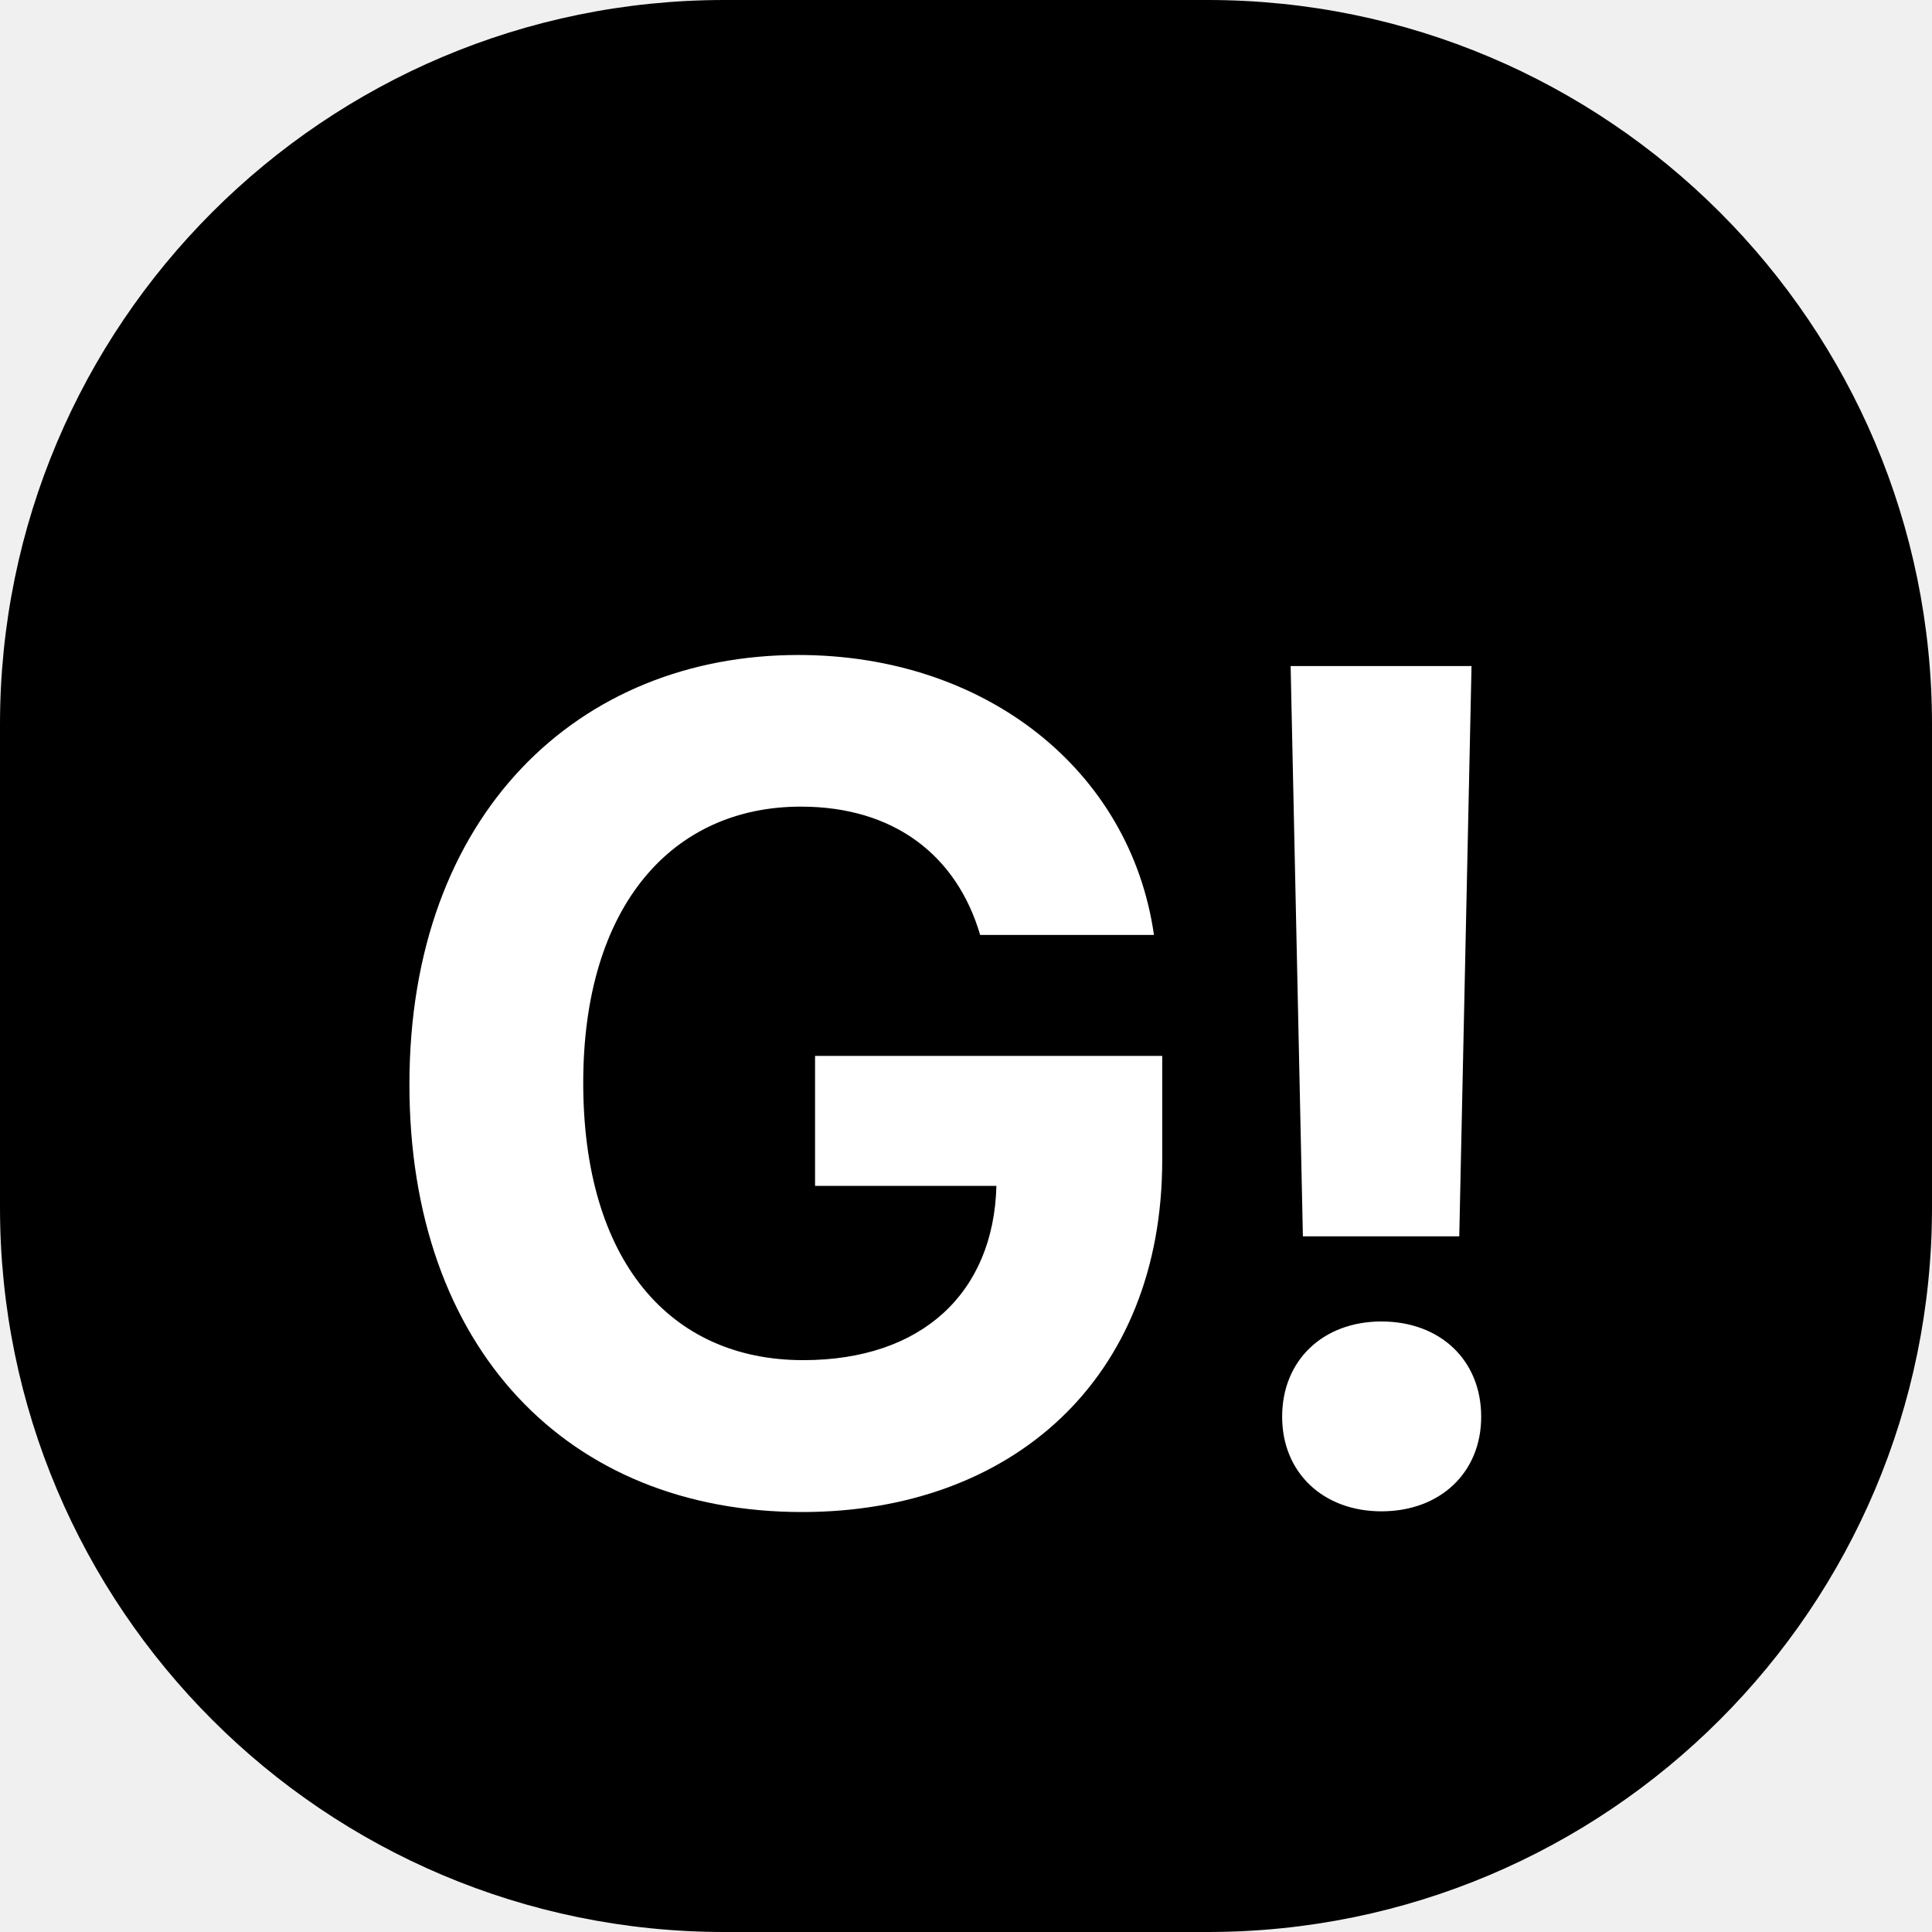
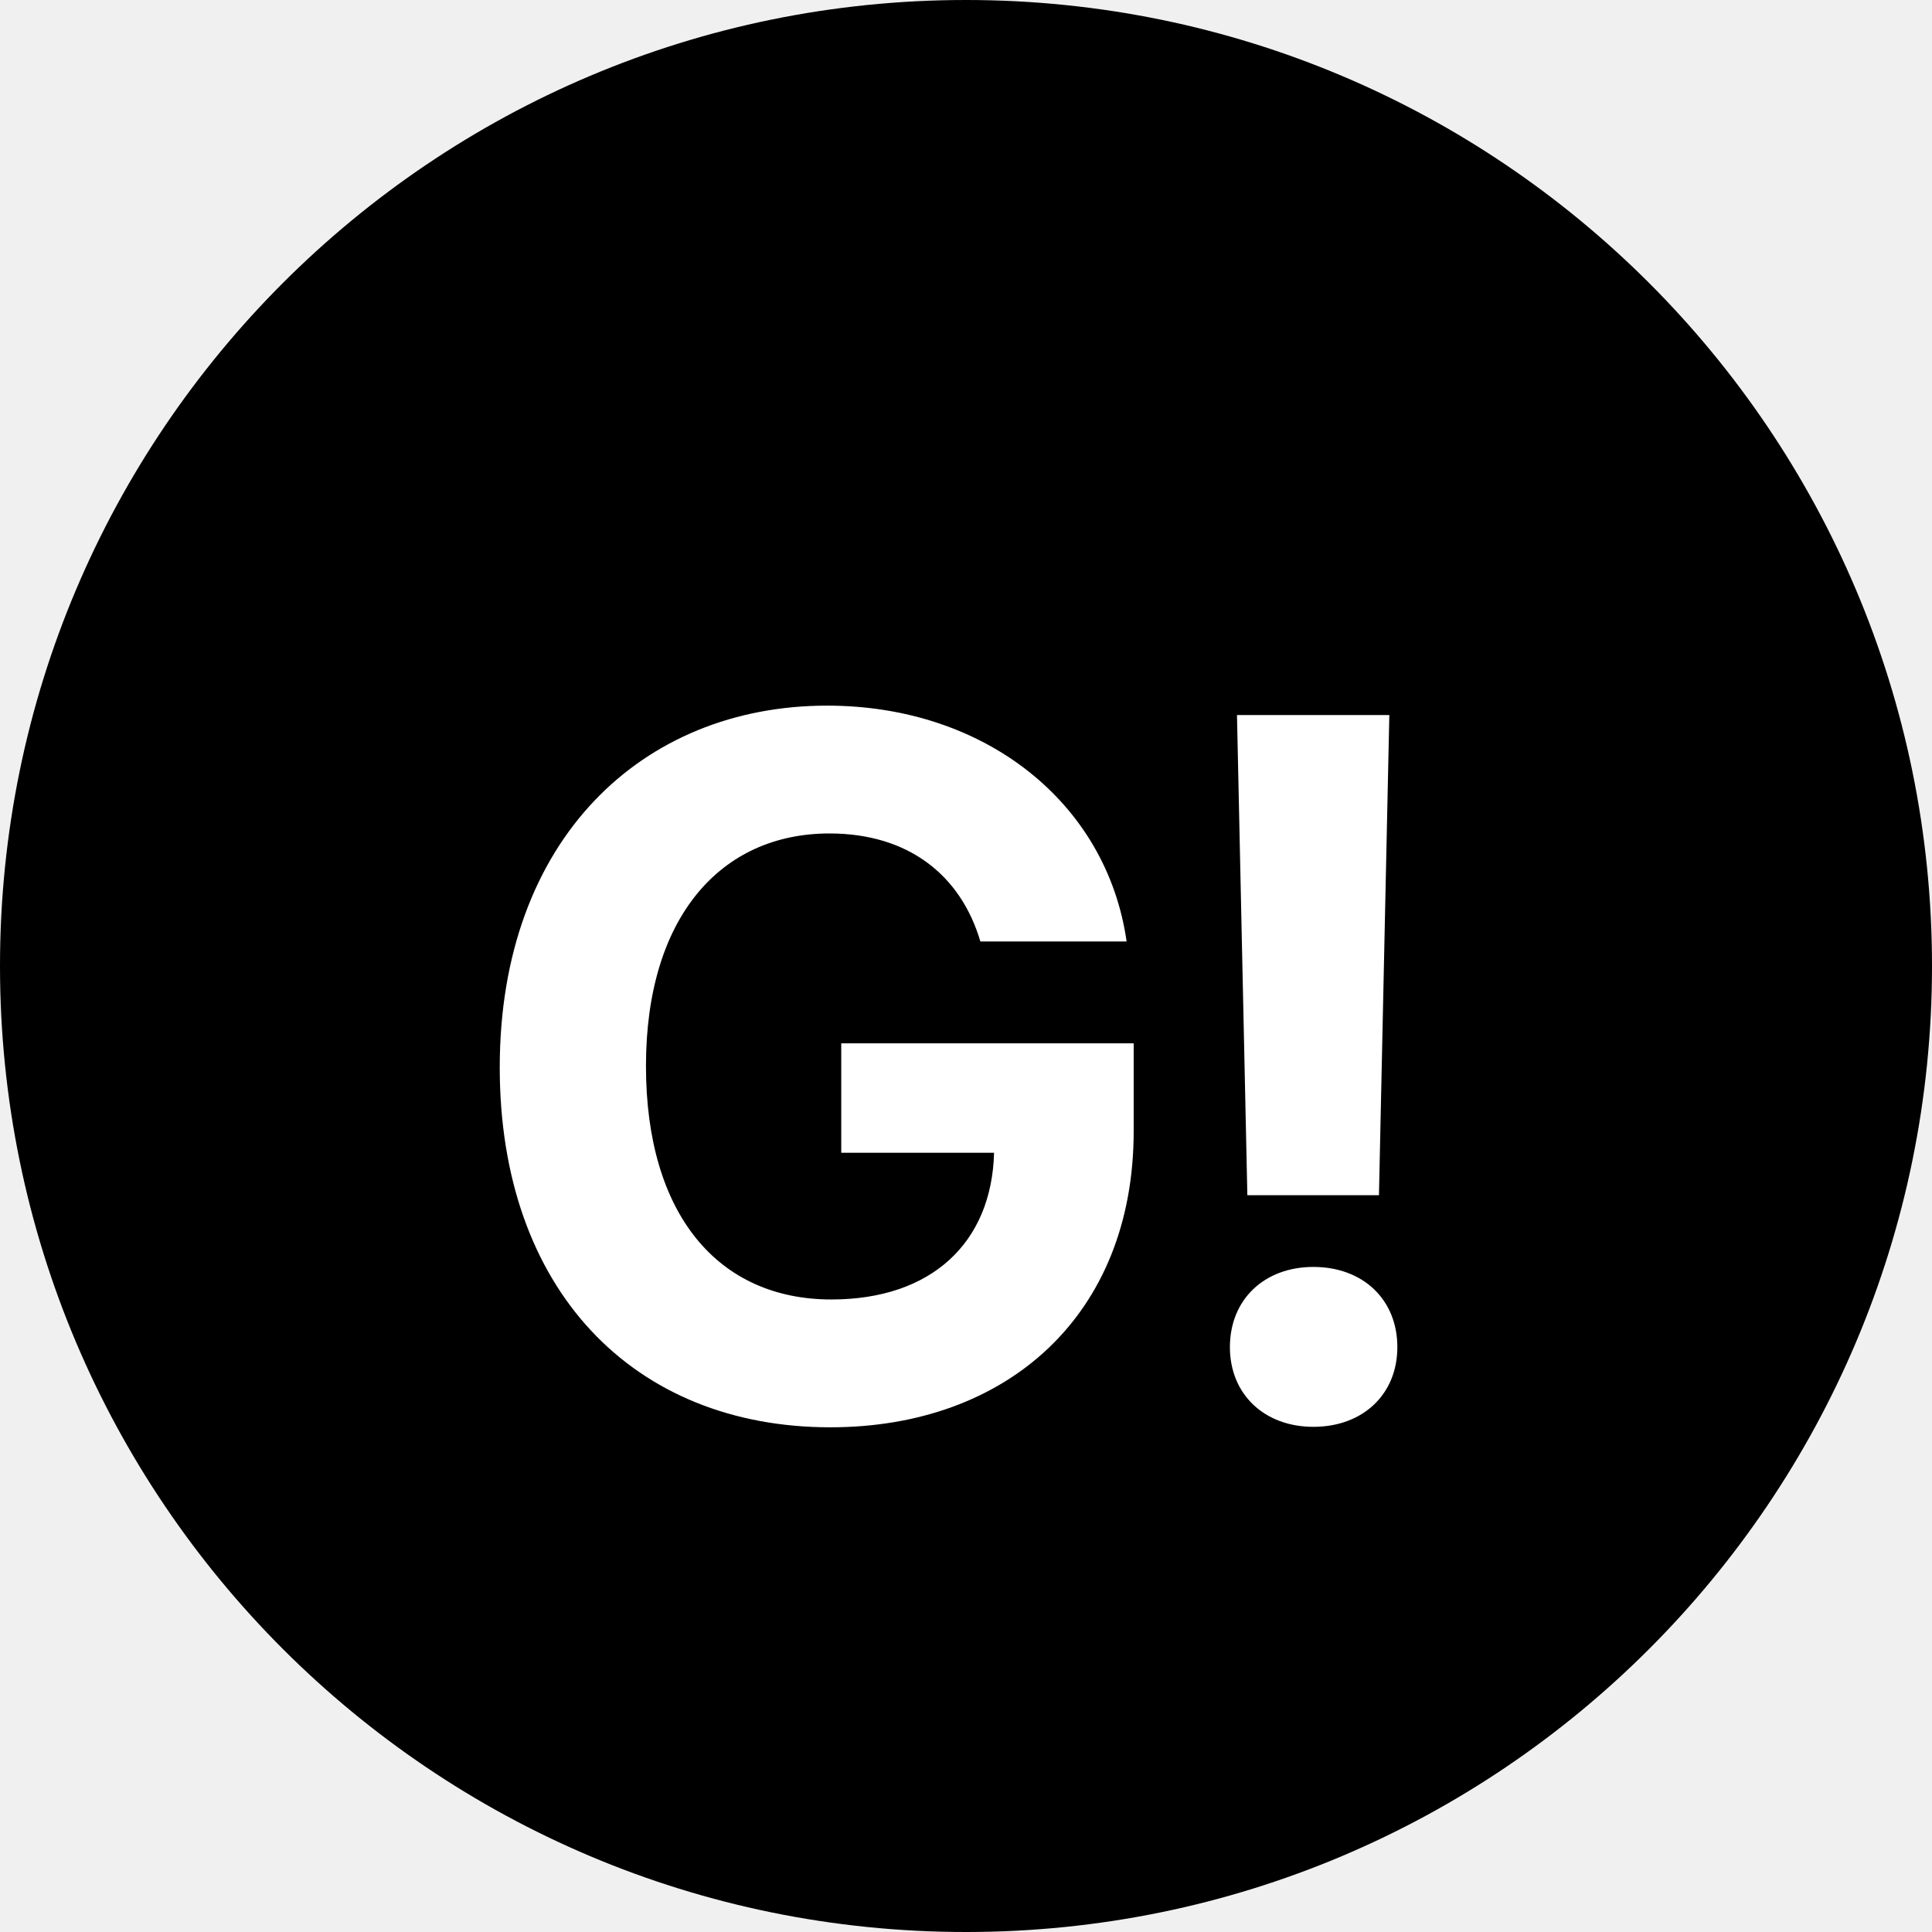
<svg xmlns="http://www.w3.org/2000/svg" width="128" height="128" viewBox="0 0 128 128">
-   <rect width="128" height="128" rx="48" fill="#000000" />
-   <text x="64" y="64" dy="7" text-anchor="middle" dominant-baseline="middle" font-family="Inter, ui-sans-serif, system-ui, -apple-system, Segoe UI, Roboto, Arial" font-size="76" font-weight="700" fill="#FFFFFF" letter-spacing="-2">
+   <circle cx="64" cy="64" r="64" fill="#000000" />
+   <text x="64" y="64" dy="6" text-anchor="middle" dominant-baseline="middle" font-family="Inter, ui-sans-serif, system-ui, -apple-system, Segoe UI, Roboto, Arial" font-size="64" font-weight="700" fill="#FFFFFF" letter-spacing="-2">
    G!
  </text>
</svg>
